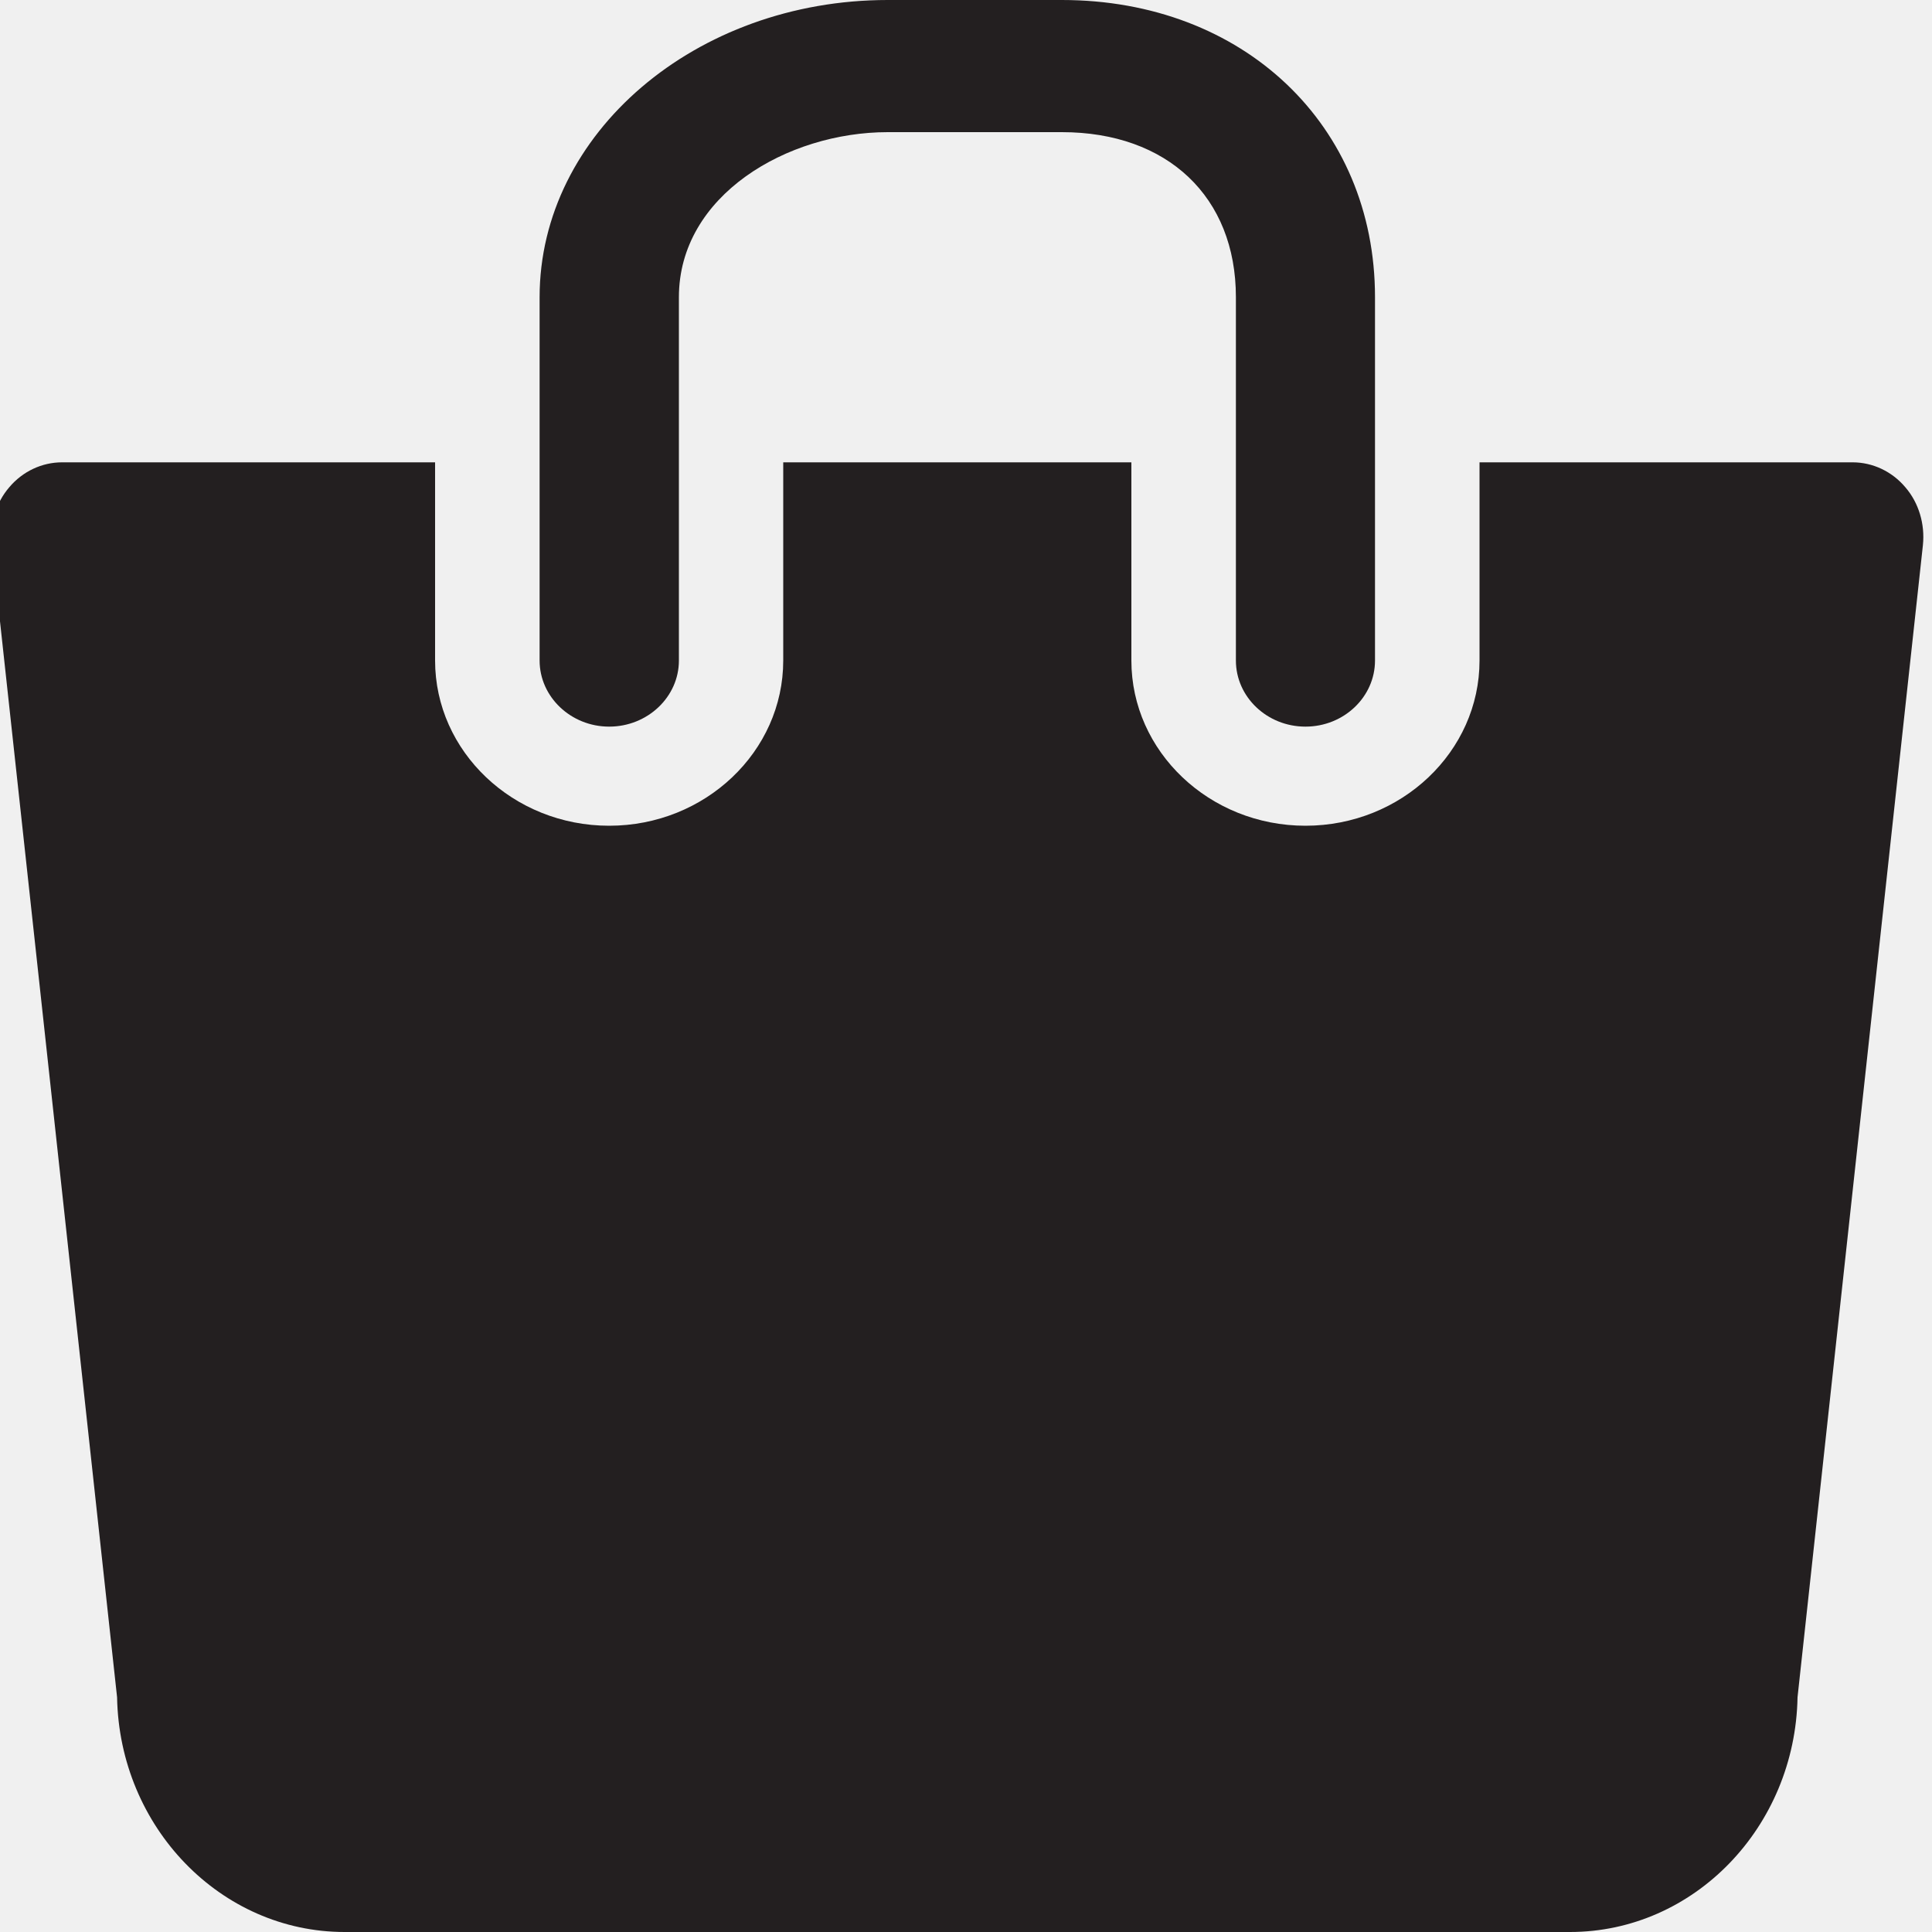
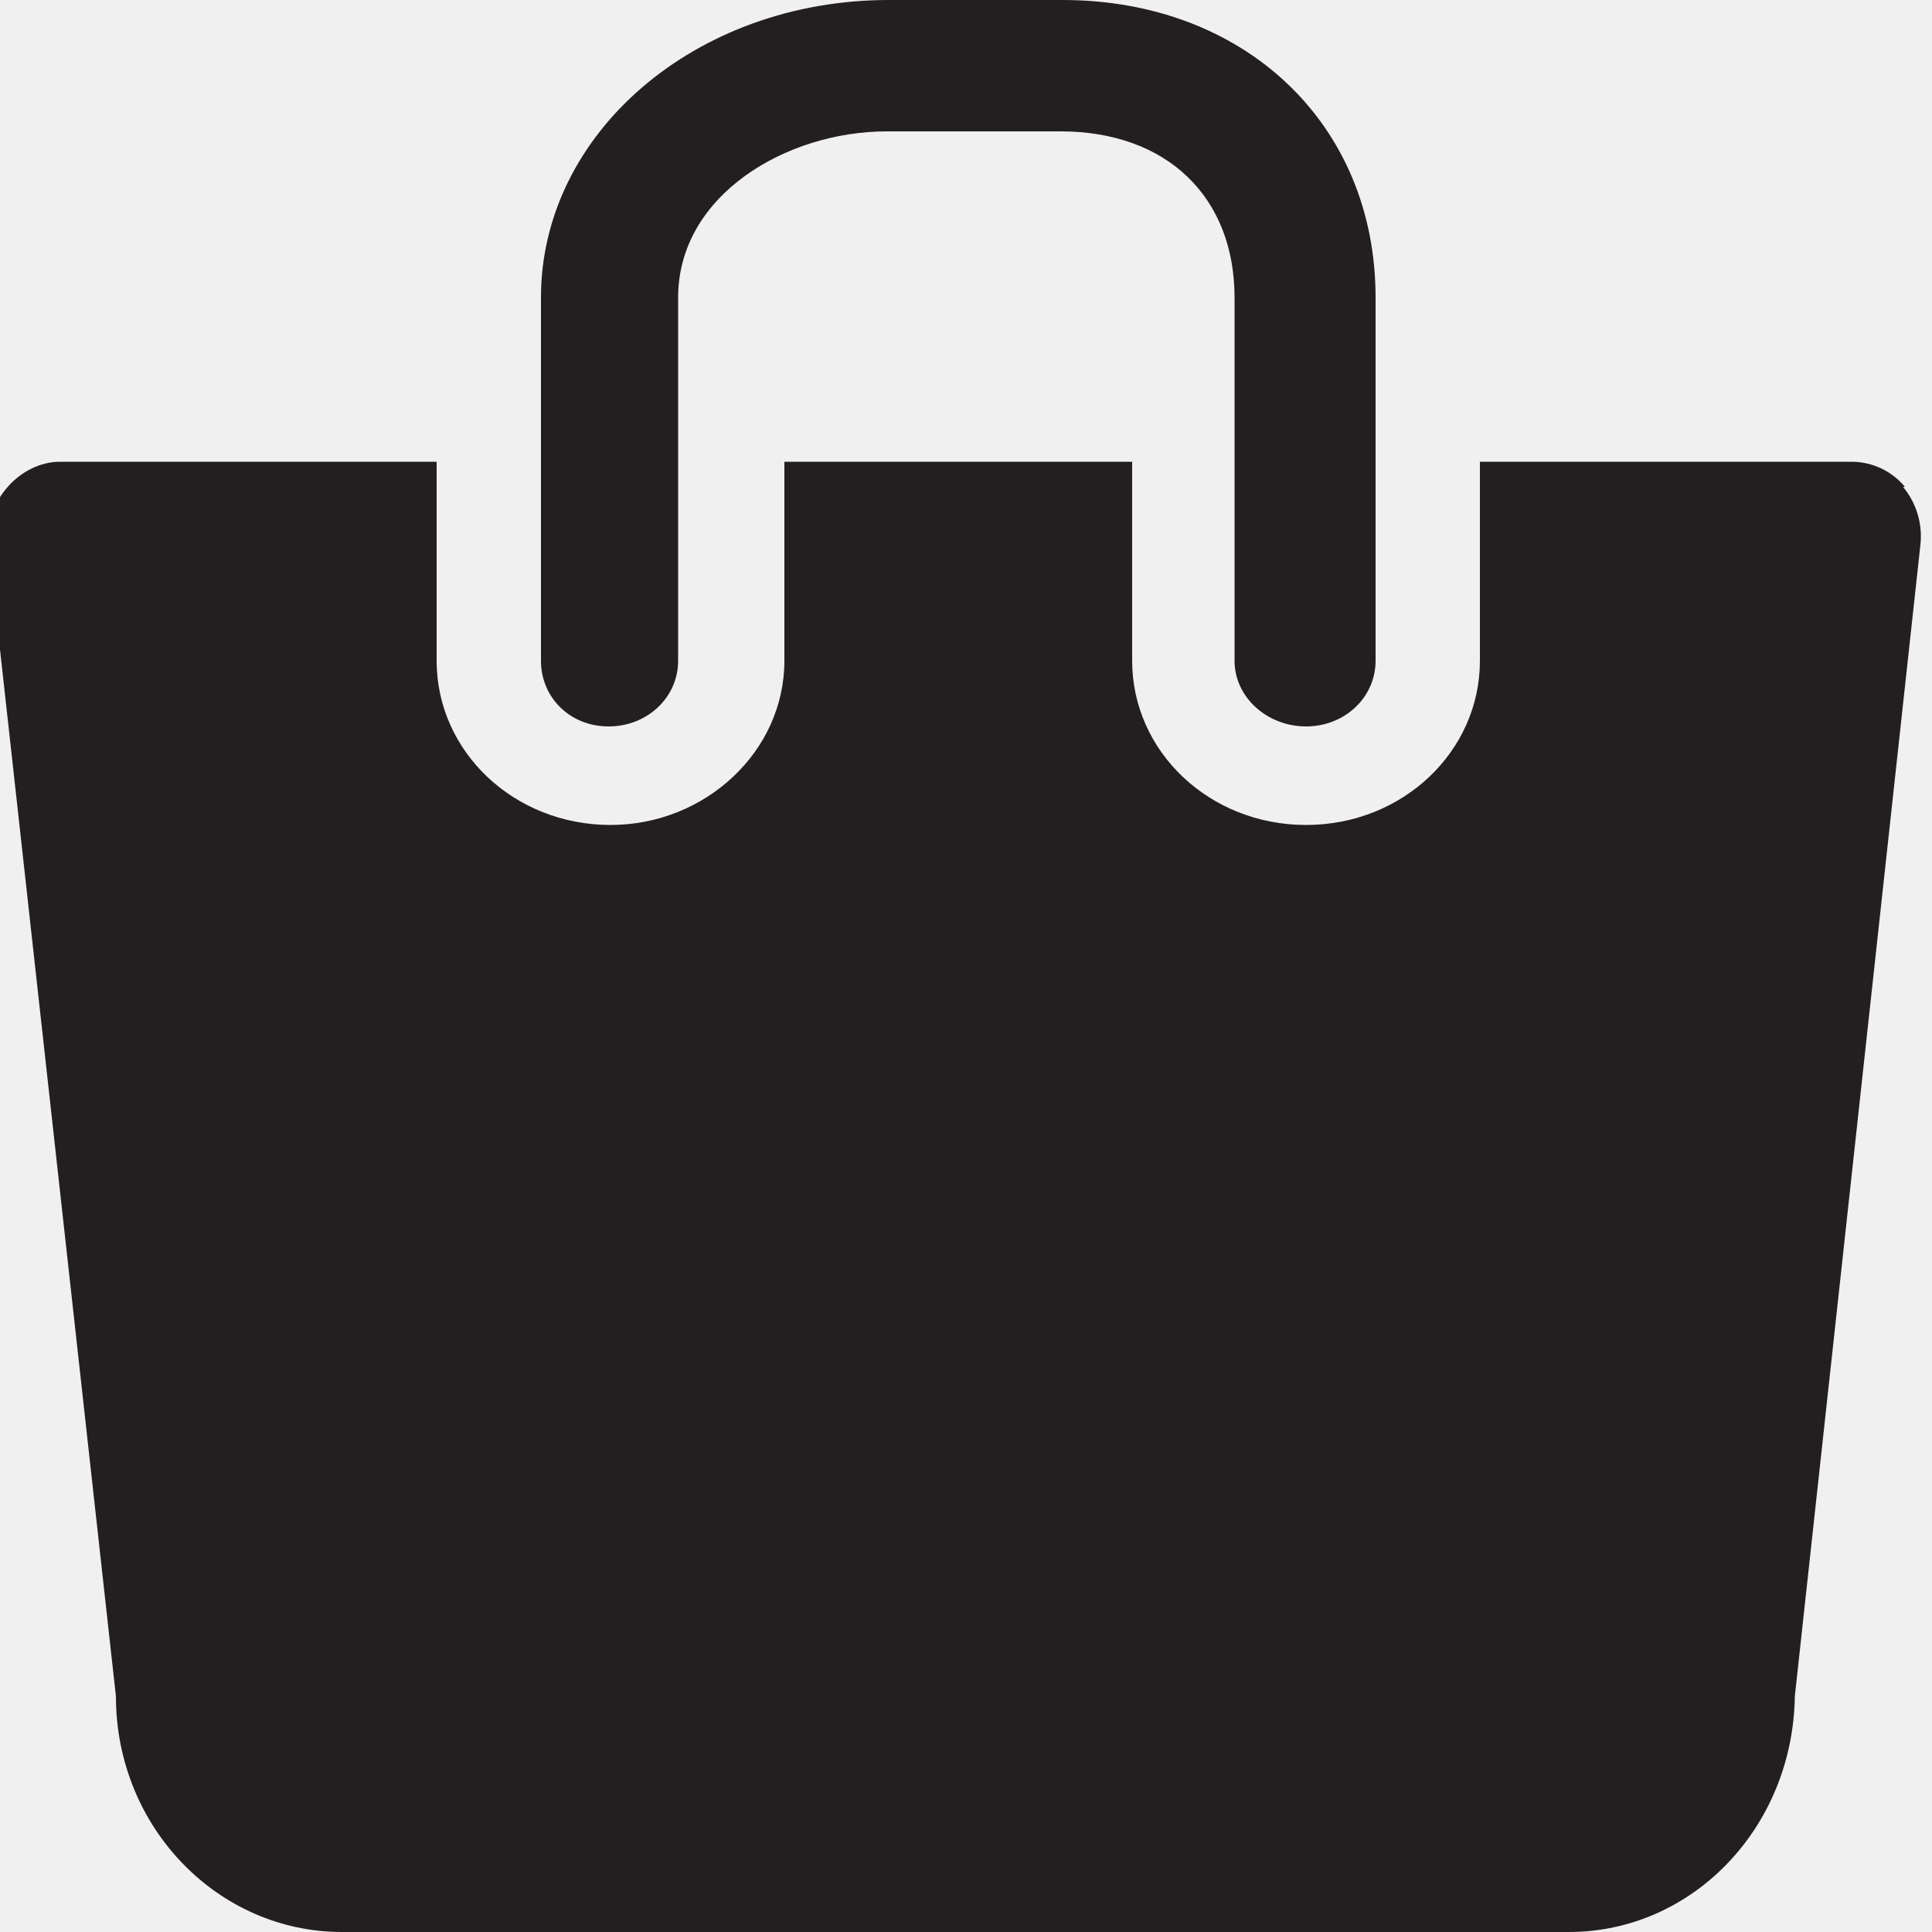
- <svg xmlns="http://www.w3.org/2000/svg" width="10" height="10" viewBox="0 0 10 10" fill="none">
-   <g clip-path="url(#clip0)">
-     <path d="M9.862 2.522C9.793 2.44 9.693 2.393 9.589 2.393H7.658V3.419C7.658 3.89 7.254 4.274 6.757 4.274C6.26 4.274 5.856 3.89 5.856 3.419V2.393H4.054V3.419C4.054 3.89 3.65 4.274 3.153 4.274C2.656 4.274 2.252 3.89 2.252 3.419V2.393H0.321C0.217 2.393 0.117 2.44 0.048 2.522C-0.022 2.603 -0.054 2.713 -0.043 2.821L0.606 8.785C0.618 9.457 1.142 10 1.784 10H8.126C8.768 10 9.292 9.457 9.304 8.785L9.953 2.821C9.964 2.713 9.932 2.603 9.862 2.522Z" fill="#231F20" />
-     <path d="M3.153 3.761C3.352 3.761 3.514 3.607 3.514 3.419V1.538C3.514 1.011 4.075 0.684 4.595 0.684H5.496C6.043 0.684 6.397 1.019 6.397 1.538V3.419C6.397 3.607 6.558 3.761 6.757 3.761C6.956 3.761 7.117 3.607 7.117 3.419V1.538C7.117 0.647 6.435 0 5.496 0H4.595C3.601 0 2.793 0.69 2.793 1.538V3.419C2.793 3.607 2.955 3.761 3.153 3.761Z" fill="#231F20" />
+ <svg xmlns="http://www.w3.org/2000/svg" width="10" height="10" fill="none">
+   <g clip-path="url(#clip0)" fill="#231F20">
+     <path d="M9.86 2.52a.36.36 0 00-.27-.13H7.66v1.03c0 .47-.4.85-.9.85s-.9-.38-.9-.85V2.39h-1.8v1.03c0 .47-.41.85-.9.85-.5 0-.9-.38-.9-.85V2.39H.31c-.1 0-.2.05-.27.13a.4.4 0 00-.1.3l.66 5.96c0 .68.53 1.22 1.17 1.22h6.35c.64 0 1.16-.54 1.17-1.22l.65-5.96a.4.4 0 00-.09-.3z" />
+     <path d="M3.15 3.76c.2 0 .36-.15.36-.34V1.54c0-.53.56-.86 1.08-.86h.9c.55 0 .9.34.9.86v1.88c0 .19.17.34.37.34.2 0 .36-.15.36-.34V1.54C7.12.64 6.44 0 5.5 0h-.9c-1 0-1.8.69-1.8 1.54v1.88c0 .19.15.34.35.34z" />
  </g>
  <defs>
    <clipPath id="clip0">
-       <rect width="10" height="10" fill="white" />
+       <path fill="#fff" d="M0 0h10v10H0z" />
    </clipPath>
  </defs>
</svg>
